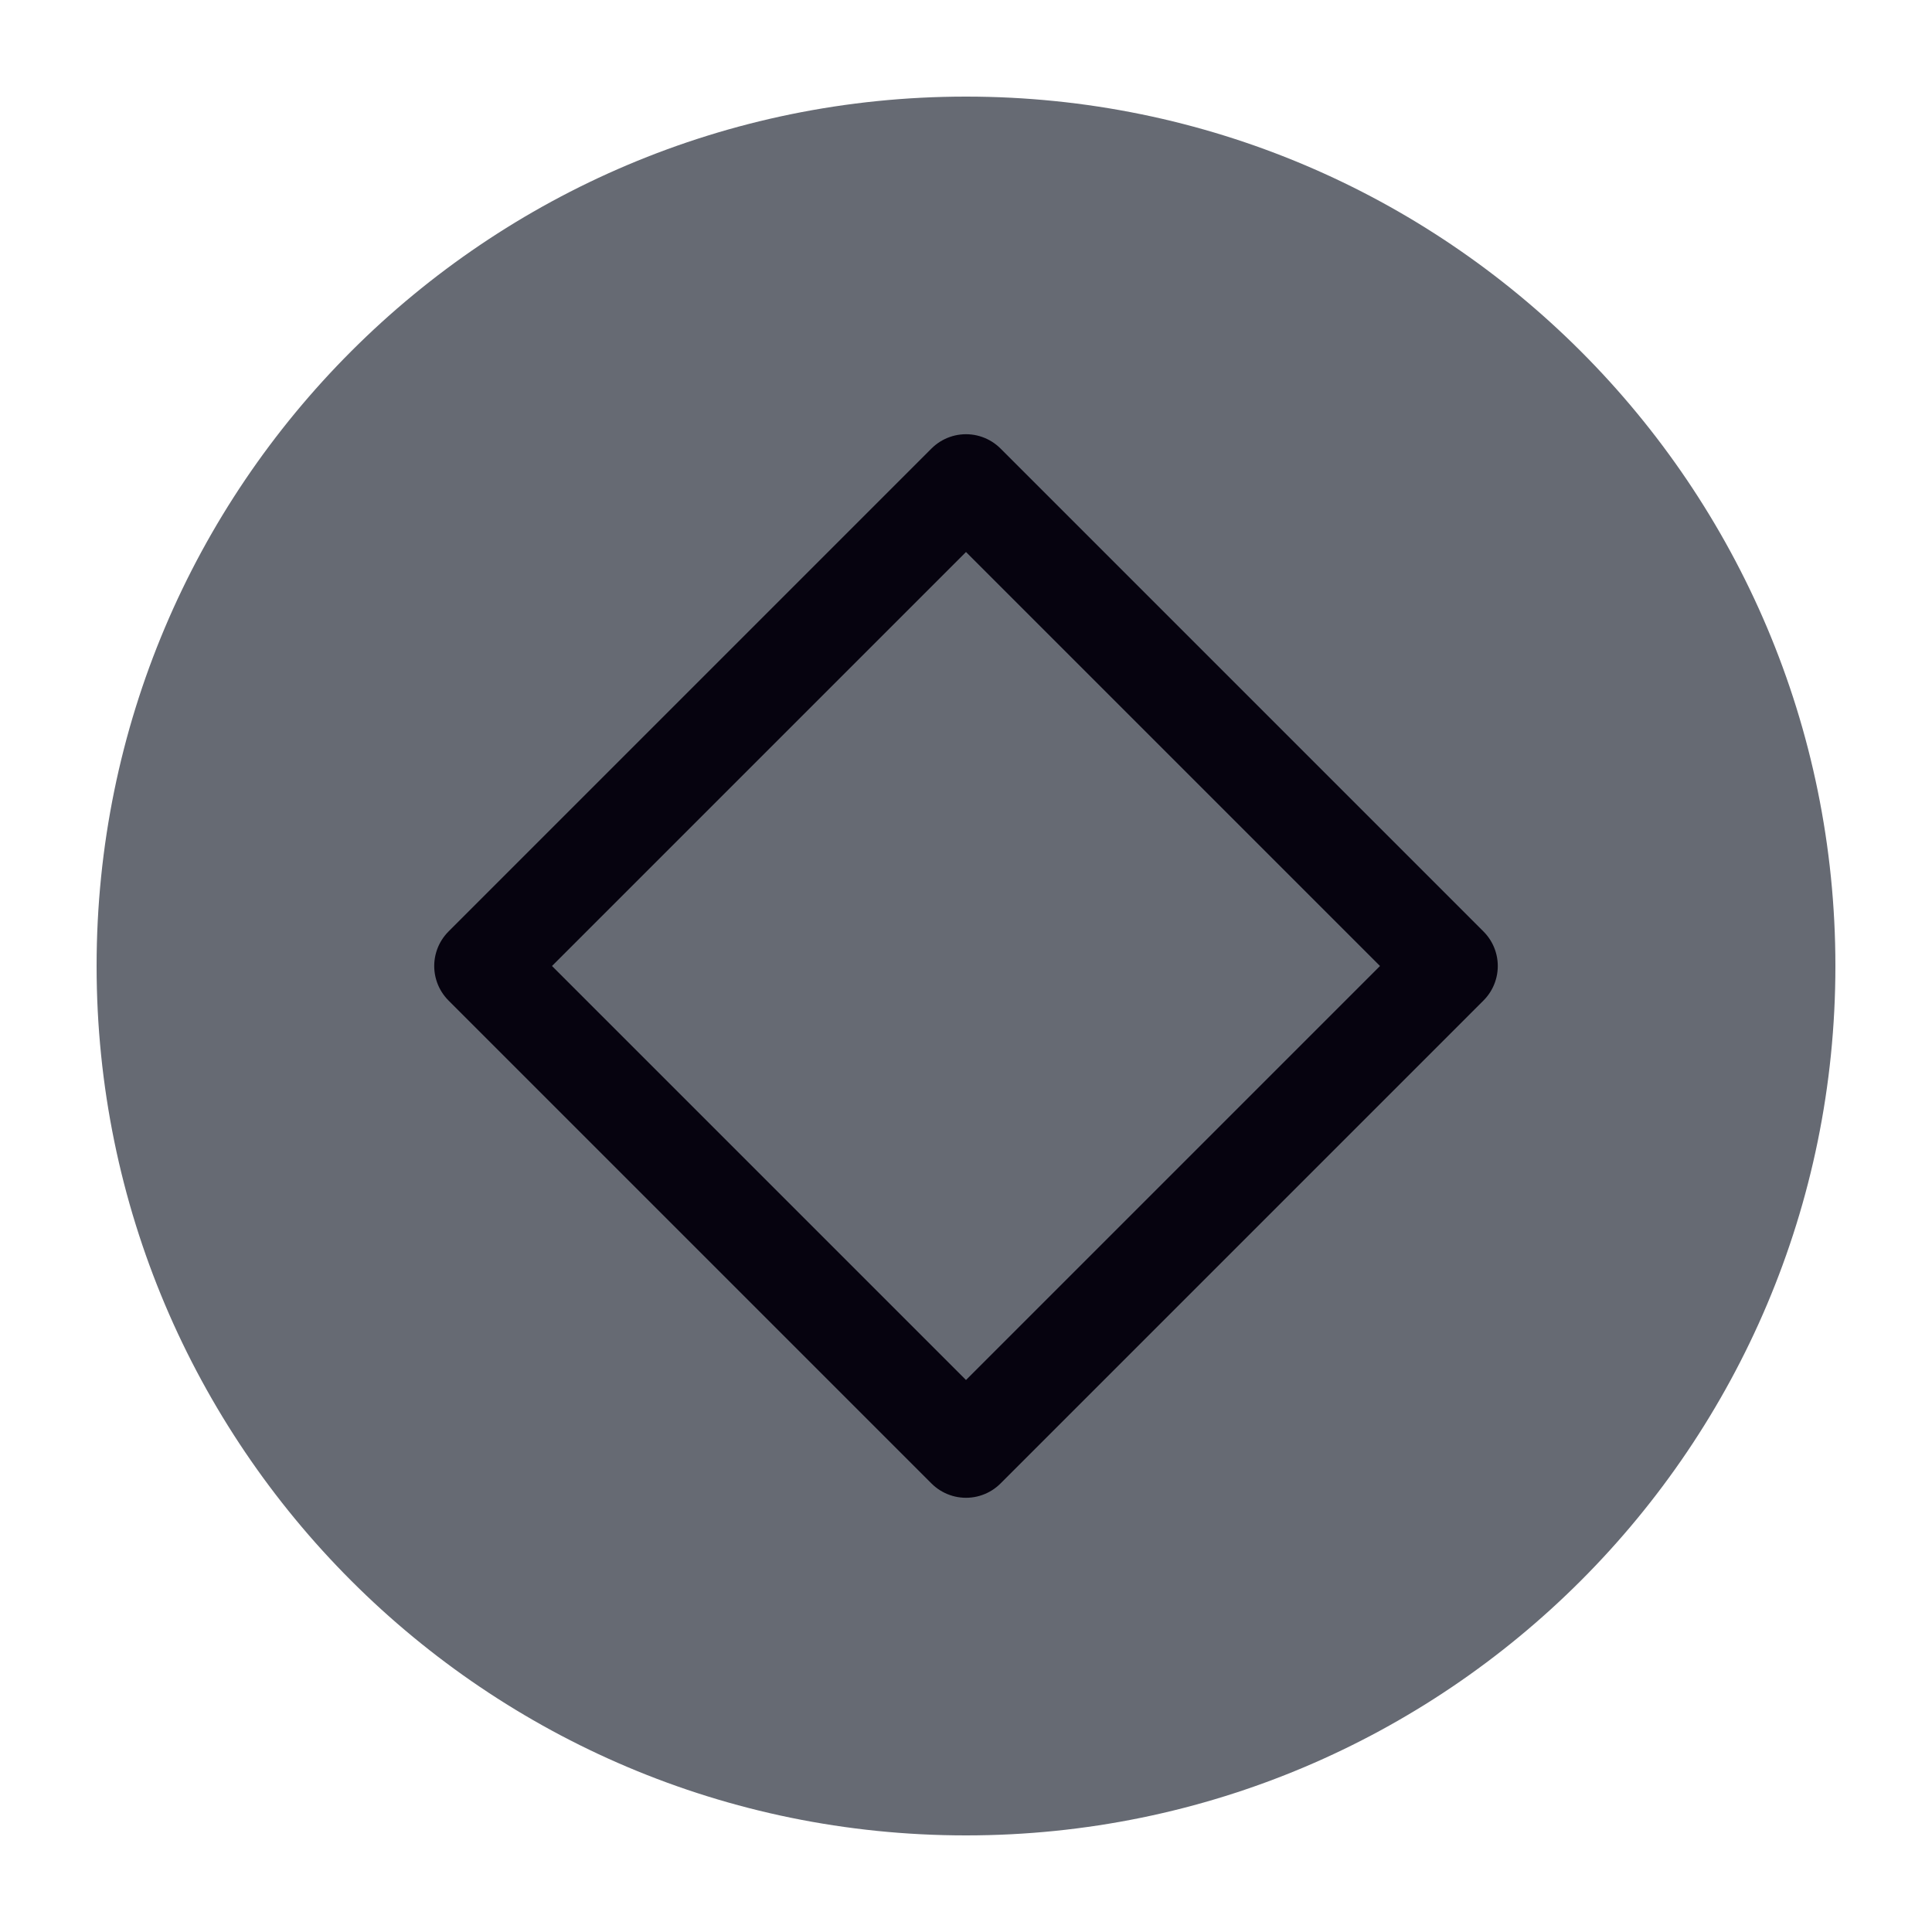
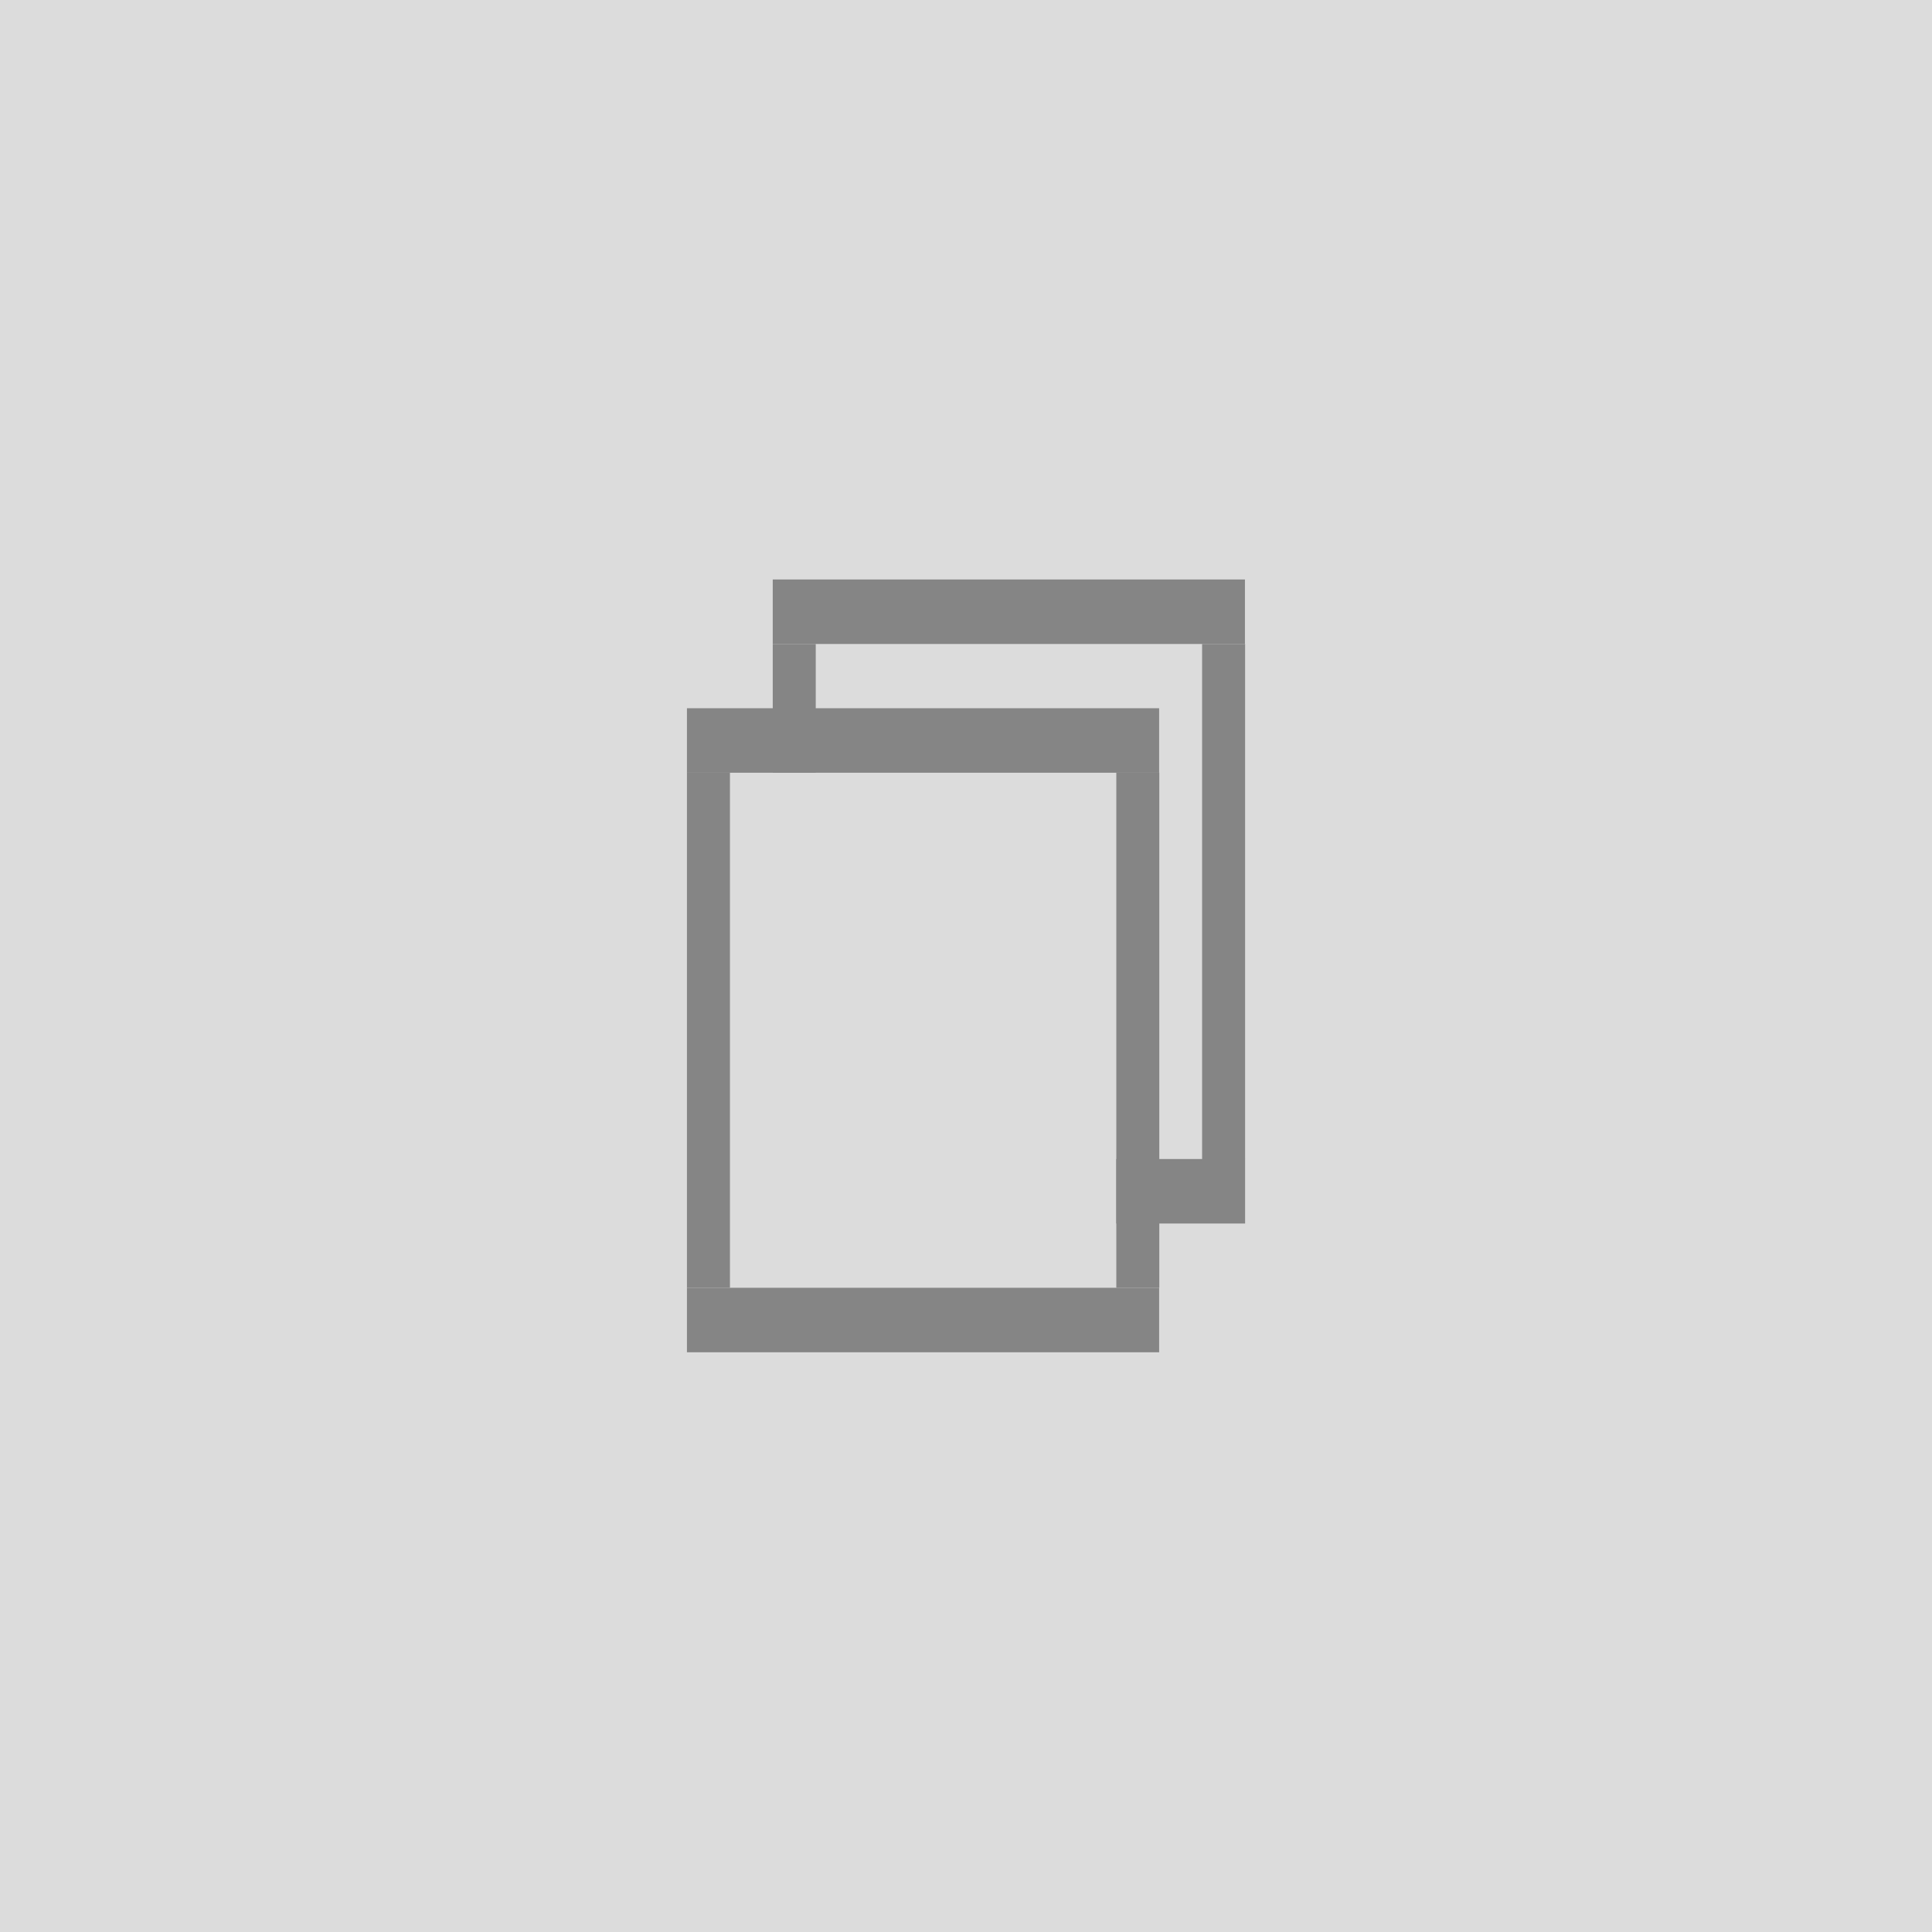
<svg xmlns="http://www.w3.org/2000/svg" viewBox="0 0 50 50" version="1.2" baseProfile="tiny">
  <defs>
</defs>
  <g fill="none" stroke="black" stroke-width="1" fill-rule="evenodd" stroke-linecap="square" stroke-linejoin="bevel">
-     <g fill="#666a73" fill-opacity="1" stroke="none" transform="matrix(2.5,0,0,2.5,2.5,2.5)" font-family="Segoe UI" font-size="10" font-weight="400" font-style="normal">
-       <circle cx="9" cy="9" r="9" />
+     <g fill="#dcdcdc" fill-opacity="1" stroke="none" transform="matrix(1.11111,0,0,1.66667,-50,-116.667)" font-family="DroidSansMono Nerd Font" font-size="10" font-weight="400" font-style="normal">
+       <rect x="45" y="70" width="45" height="30" />
    </g>
-     <g fill="none" stroke="#06030f" stroke-opacity="1" stroke-width="1.01" stroke-linecap="round" stroke-linejoin="round" transform="matrix(2.5,0,0,2.5,2.5,2.5)" font-family="Segoe UI" font-size="10" font-weight="400" font-style="normal">
-       <path vector-effect="none" fill-rule="evenodd" d="M4,9 L9,4 L14,9 L9,14 L4,9" />
+     <g fill="#858585" fill-opacity="1" stroke="none" transform="matrix(4.19948,0,0,6.29921,-1.11111,-1820.87)" font-family="DroidSansMono Nerd Font" font-size="10" font-weight="400" font-style="normal">
+       <rect x="4.498" y="294.354" width="2.91" height="0.265" />
    </g>
-     <g fill="none" stroke="#000000" stroke-opacity="1" stroke-width="1" stroke-linecap="square" stroke-linejoin="bevel" transform="matrix(1,0,0,1,0,0)" font-family="Segoe UI" font-size="10" font-weight="400" font-style="normal">
+     <g fill="#858585" fill-opacity="1" stroke="none" transform="matrix(4.19948,0,0,6.29921,-1.11111,-1820.87)" font-family="DroidSansMono Nerd Font" font-size="10" font-weight="400" font-style="normal">
+       <rect x="4.498" y="291.973" width="2.91" height="0.265" />
+     </g>
+     <g fill="#858585" fill-opacity="1" stroke="none" transform="matrix(4.19948,0,0,6.29921,-1.11111,-1820.87)" font-family="DroidSansMono Nerd Font" font-size="10" font-weight="400" font-style="normal">
+       <rect x="4.498" y="292.237" width="0.265" height="2.117" />
+     </g>
+     <g fill="#858585" fill-opacity="1" stroke="none" transform="matrix(4.19948,0,0,6.29921,-1.11111,-1820.87)" font-family="DroidSansMono Nerd Font" font-size="10" font-weight="400" font-style="normal">
+       <rect x="7.144" y="292.237" width="0.265" height="2.117" />
+     </g>
+     <g fill="#858585" fill-opacity="1" stroke="none" transform="matrix(4.19948,0,0,6.29921,-34.7921,-1818.47)" font-family="DroidSansMono Nerd Font" font-size="10" font-weight="400" font-style="normal">
+       <rect x="15.164" y="293.444" width="0.794" height="0.265" />
+     </g>
+     <g fill="#858585" fill-opacity="1" stroke="none" transform="matrix(4.19948,0,0,6.29921,-34.7921,-1818.47)" font-family="DroidSansMono Nerd Font" font-size="10" font-weight="400" font-style="normal">
+       <rect x="13.047" y="291.063" width="2.91" height="0.265" />
+     </g>
+     <g fill="#858585" fill-opacity="1" stroke="none" transform="matrix(4.19948,0,0,6.29921,-34.7921,-1818.47)" font-family="DroidSansMono Nerd Font" font-size="10" font-weight="400" font-style="normal">
+       <rect x="13.047" y="291.328" width="0.265" height="0.529" />
+     </g>
+     <g fill="#858585" fill-opacity="1" stroke="none" transform="matrix(4.19948,0,0,6.29921,-34.7921,-1818.47)" font-family="DroidSansMono Nerd Font" font-size="10" font-weight="400" font-style="normal">
+       <rect x="15.693" y="291.328" width="0.265" height="2.117" />
+     </g>
+     <g fill="none" stroke="#000000" stroke-opacity="1" stroke-width="1" stroke-linecap="square" stroke-linejoin="bevel" transform="matrix(1,0,0,1,0,0)" font-family="DroidSansMono Nerd Font" font-size="10" font-weight="400" font-style="normal">
</g>
  </g>
</svg>
